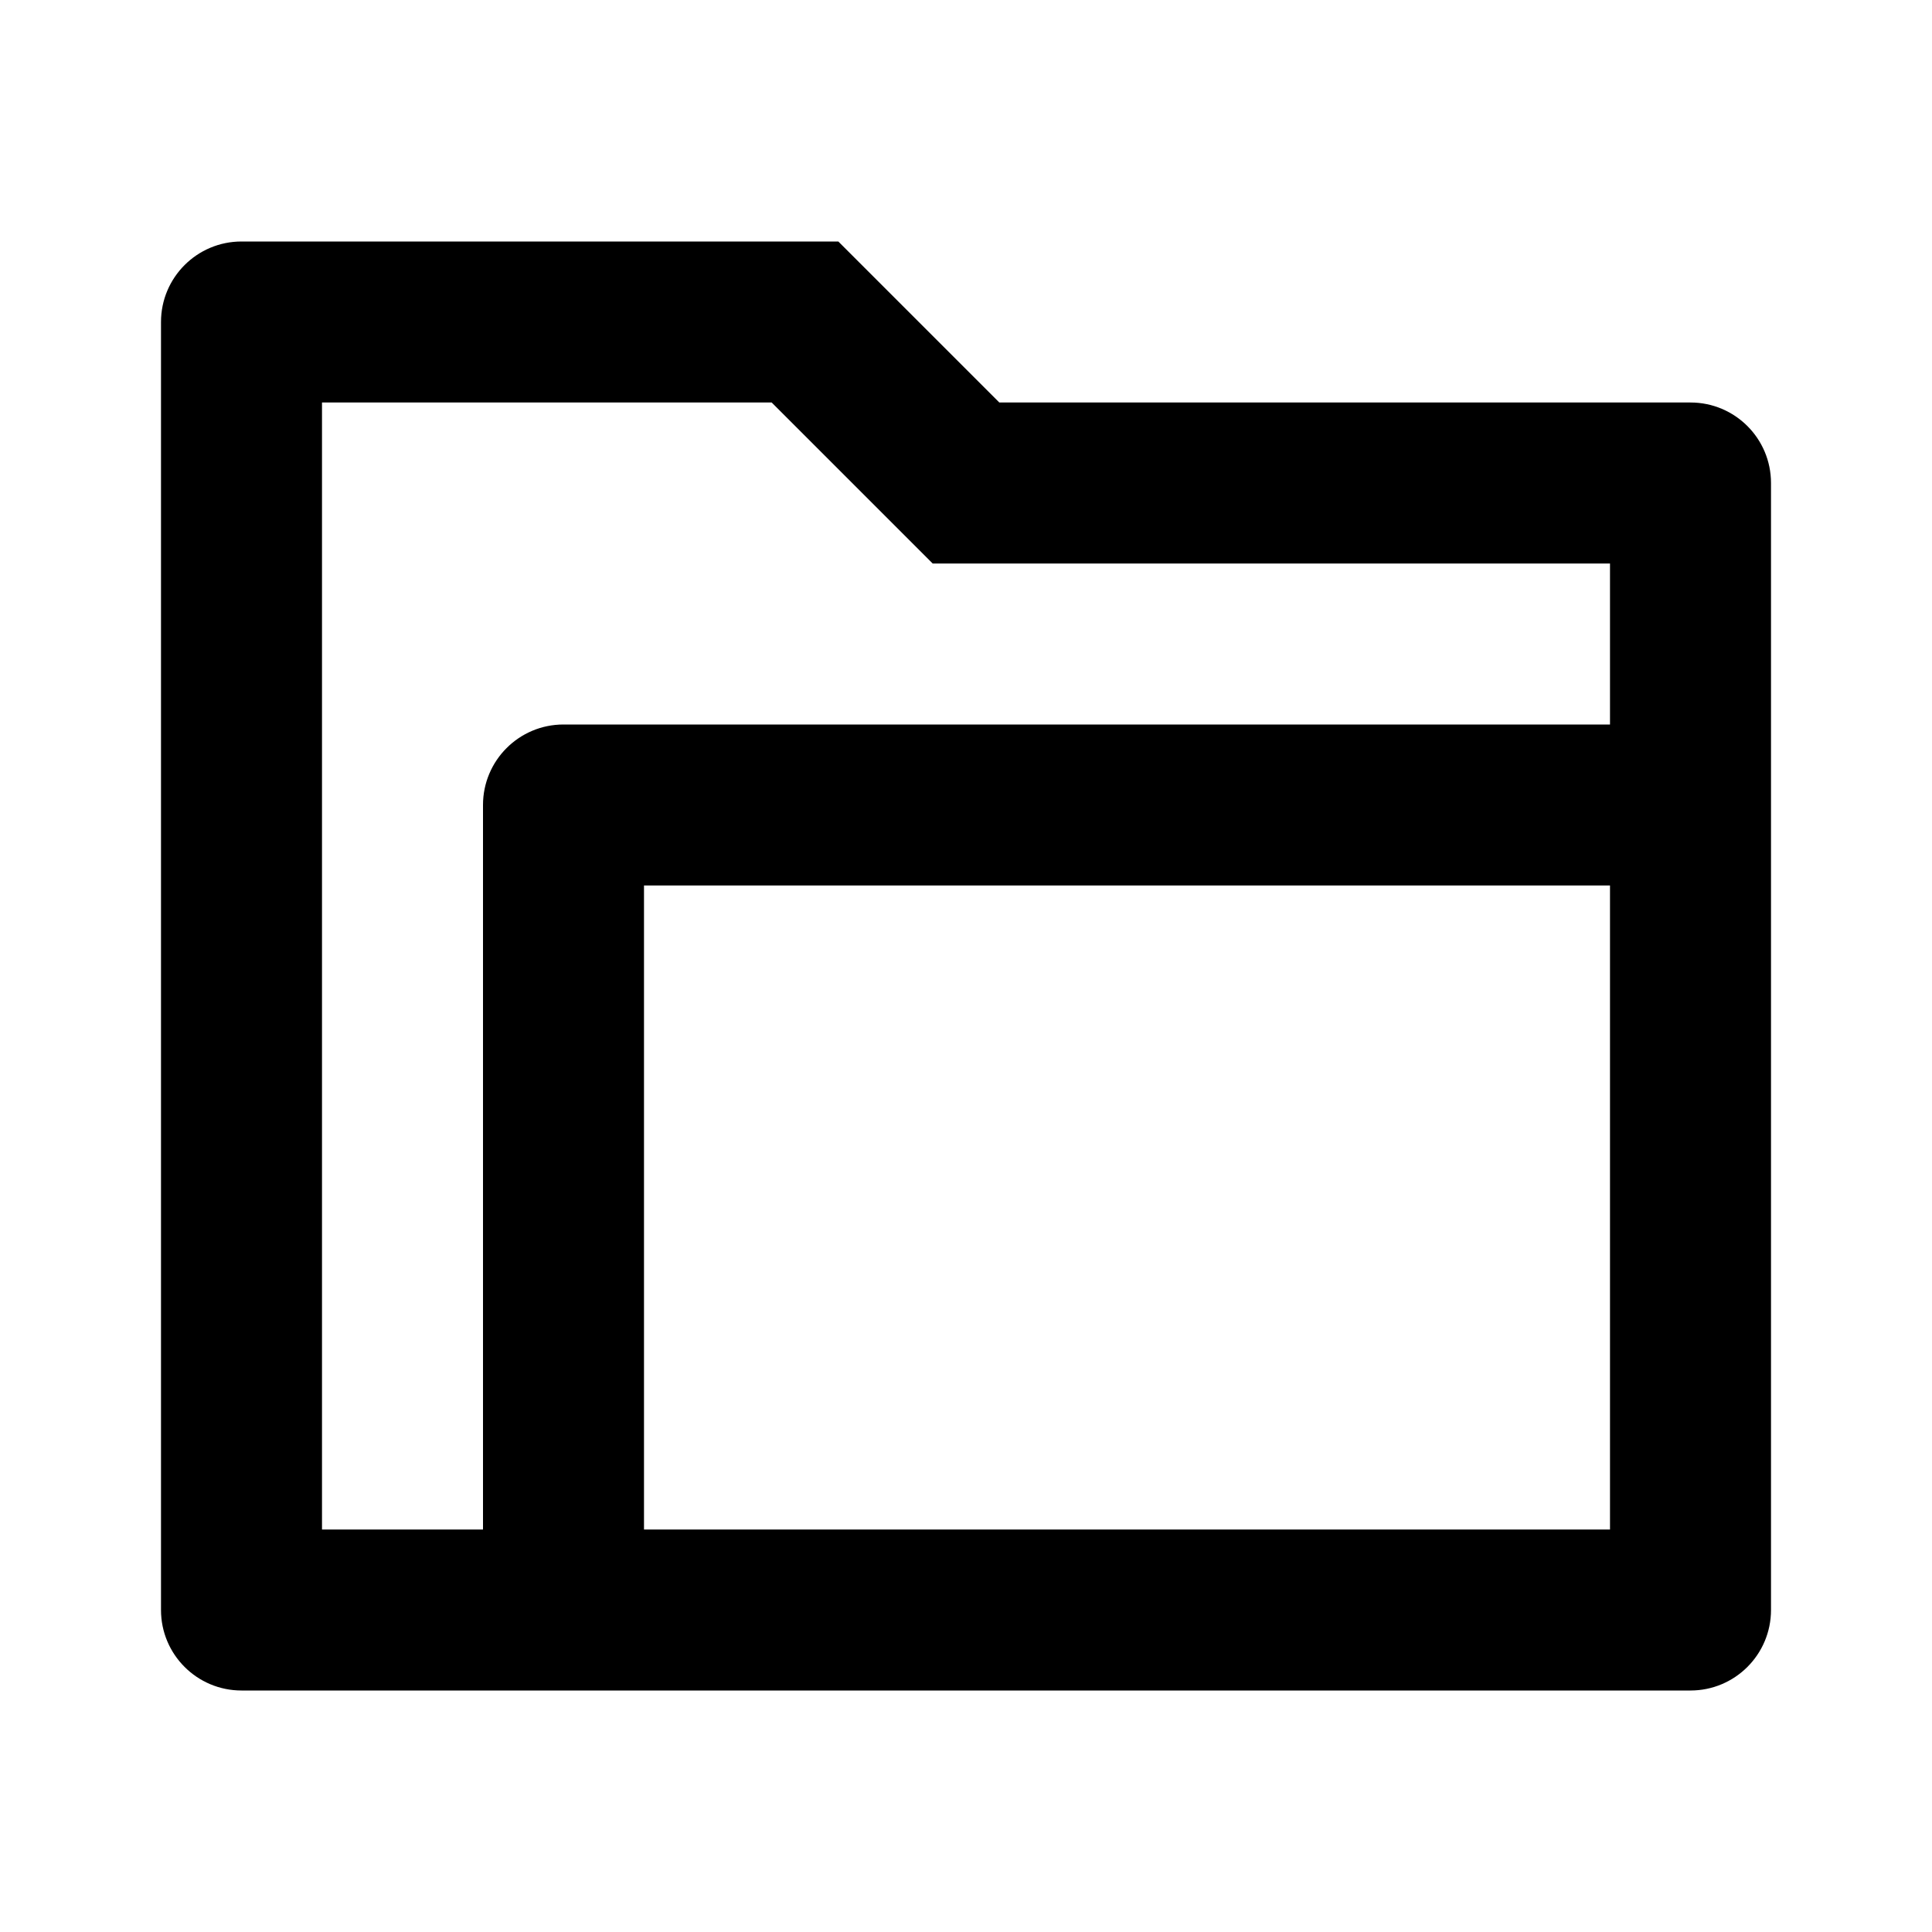
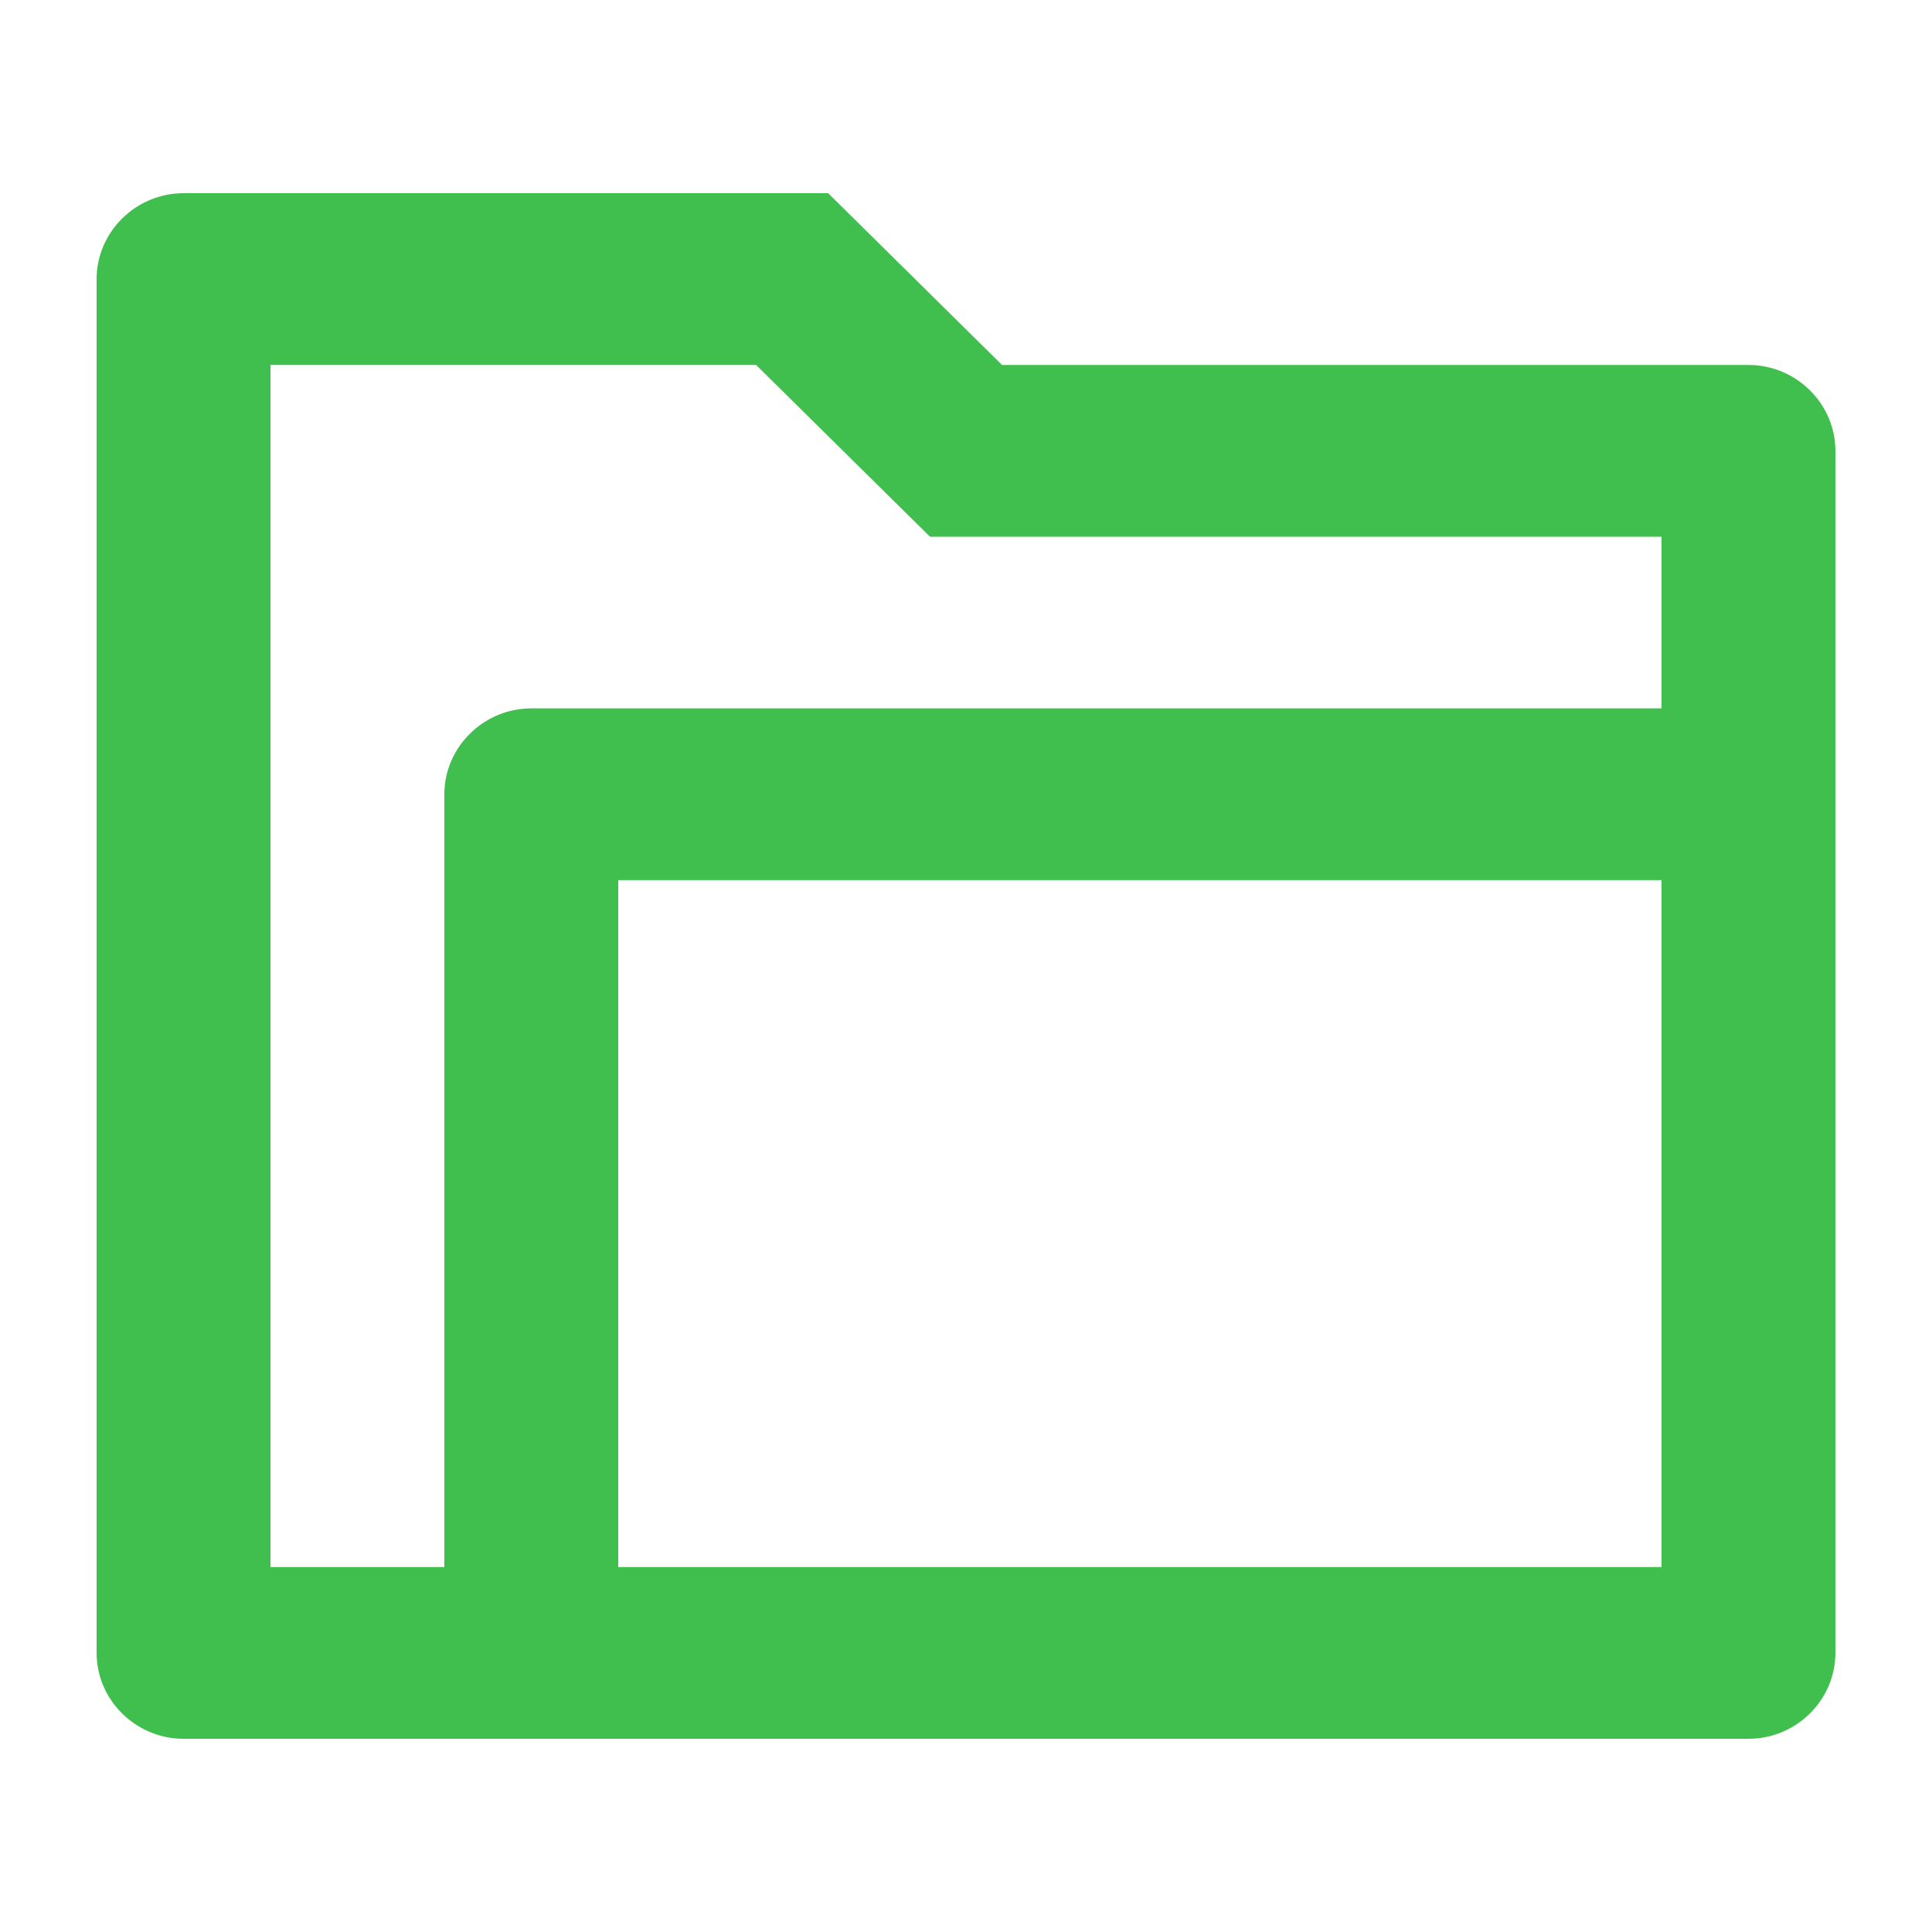
- <svg xmlns="http://www.w3.org/2000/svg" viewBox="0 0 24 24">
-   <g>
-     <path fill="none" d="M0 0h24v24H0z" />
-     <path d="M12.414 5H21a1 1 0 0 1 1 1v14a1 1 0 0 1-1 1H3a1 1 0 0 1-1-1V4a1 1 0 0 1 1-1h7.414l2 2zM8 19h12v-8H8v8zm-2 0v-9a1 1 0 0 1 1-1h13V7h-8.414l-2-2H4v14h2z" />
-   </g>
+ <svg xmlns="http://www.w3.org/2000/svg" clip-rule="evenodd" fill-rule="evenodd" stroke-linejoin="round" stroke-miterlimit="2" viewBox="0 0 20 20">
+   <path d="m10.373 3.778h7.727c.494 0 .9.401.9.889v12.444c0 .488-.406.889-.9.889h-16.2c-.494 0-.9-.401-.9-.889v-14.222c0-.488.406-.889.9-.889h6.673zm-3.973 12.444h10.8v-7.111h-10.8zm-1.8 0v-8c0-.487.406-.889.9-.889h11.7v-1.777h-7.573l-1.8-1.778h-5.027v12.444z" fill="#40bf4f" fill-rule="nonzero" />
</svg>
